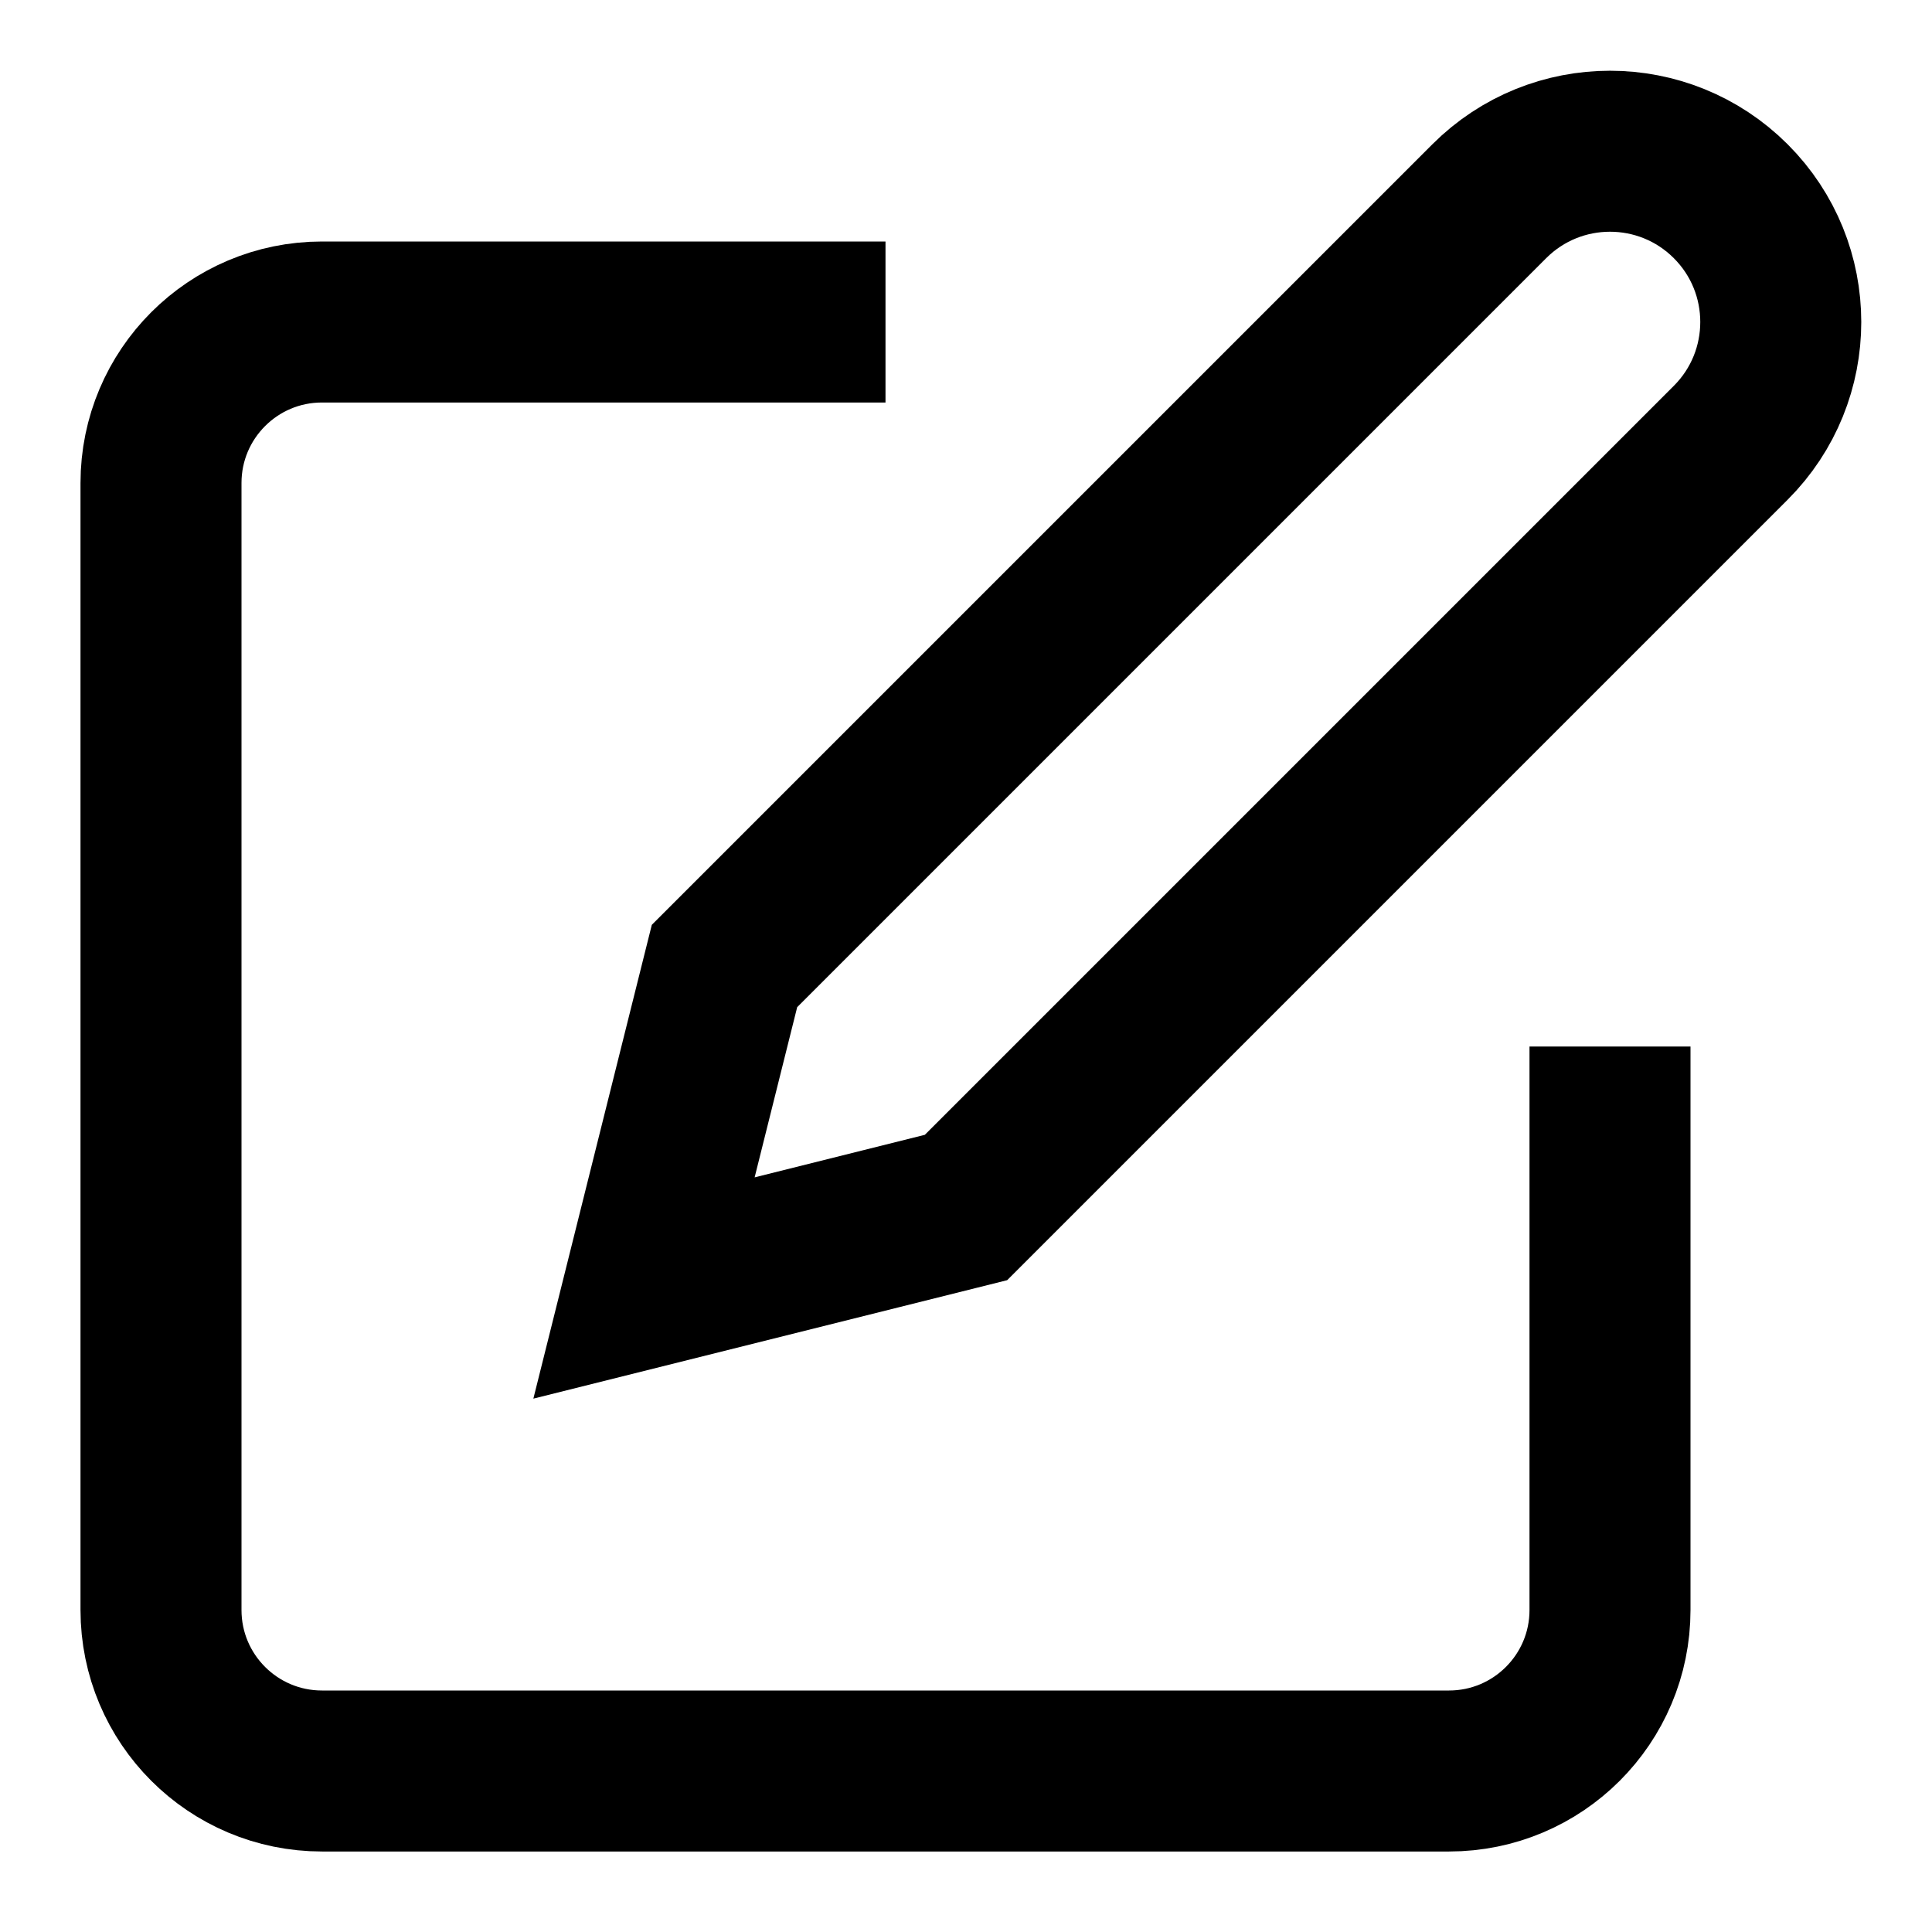
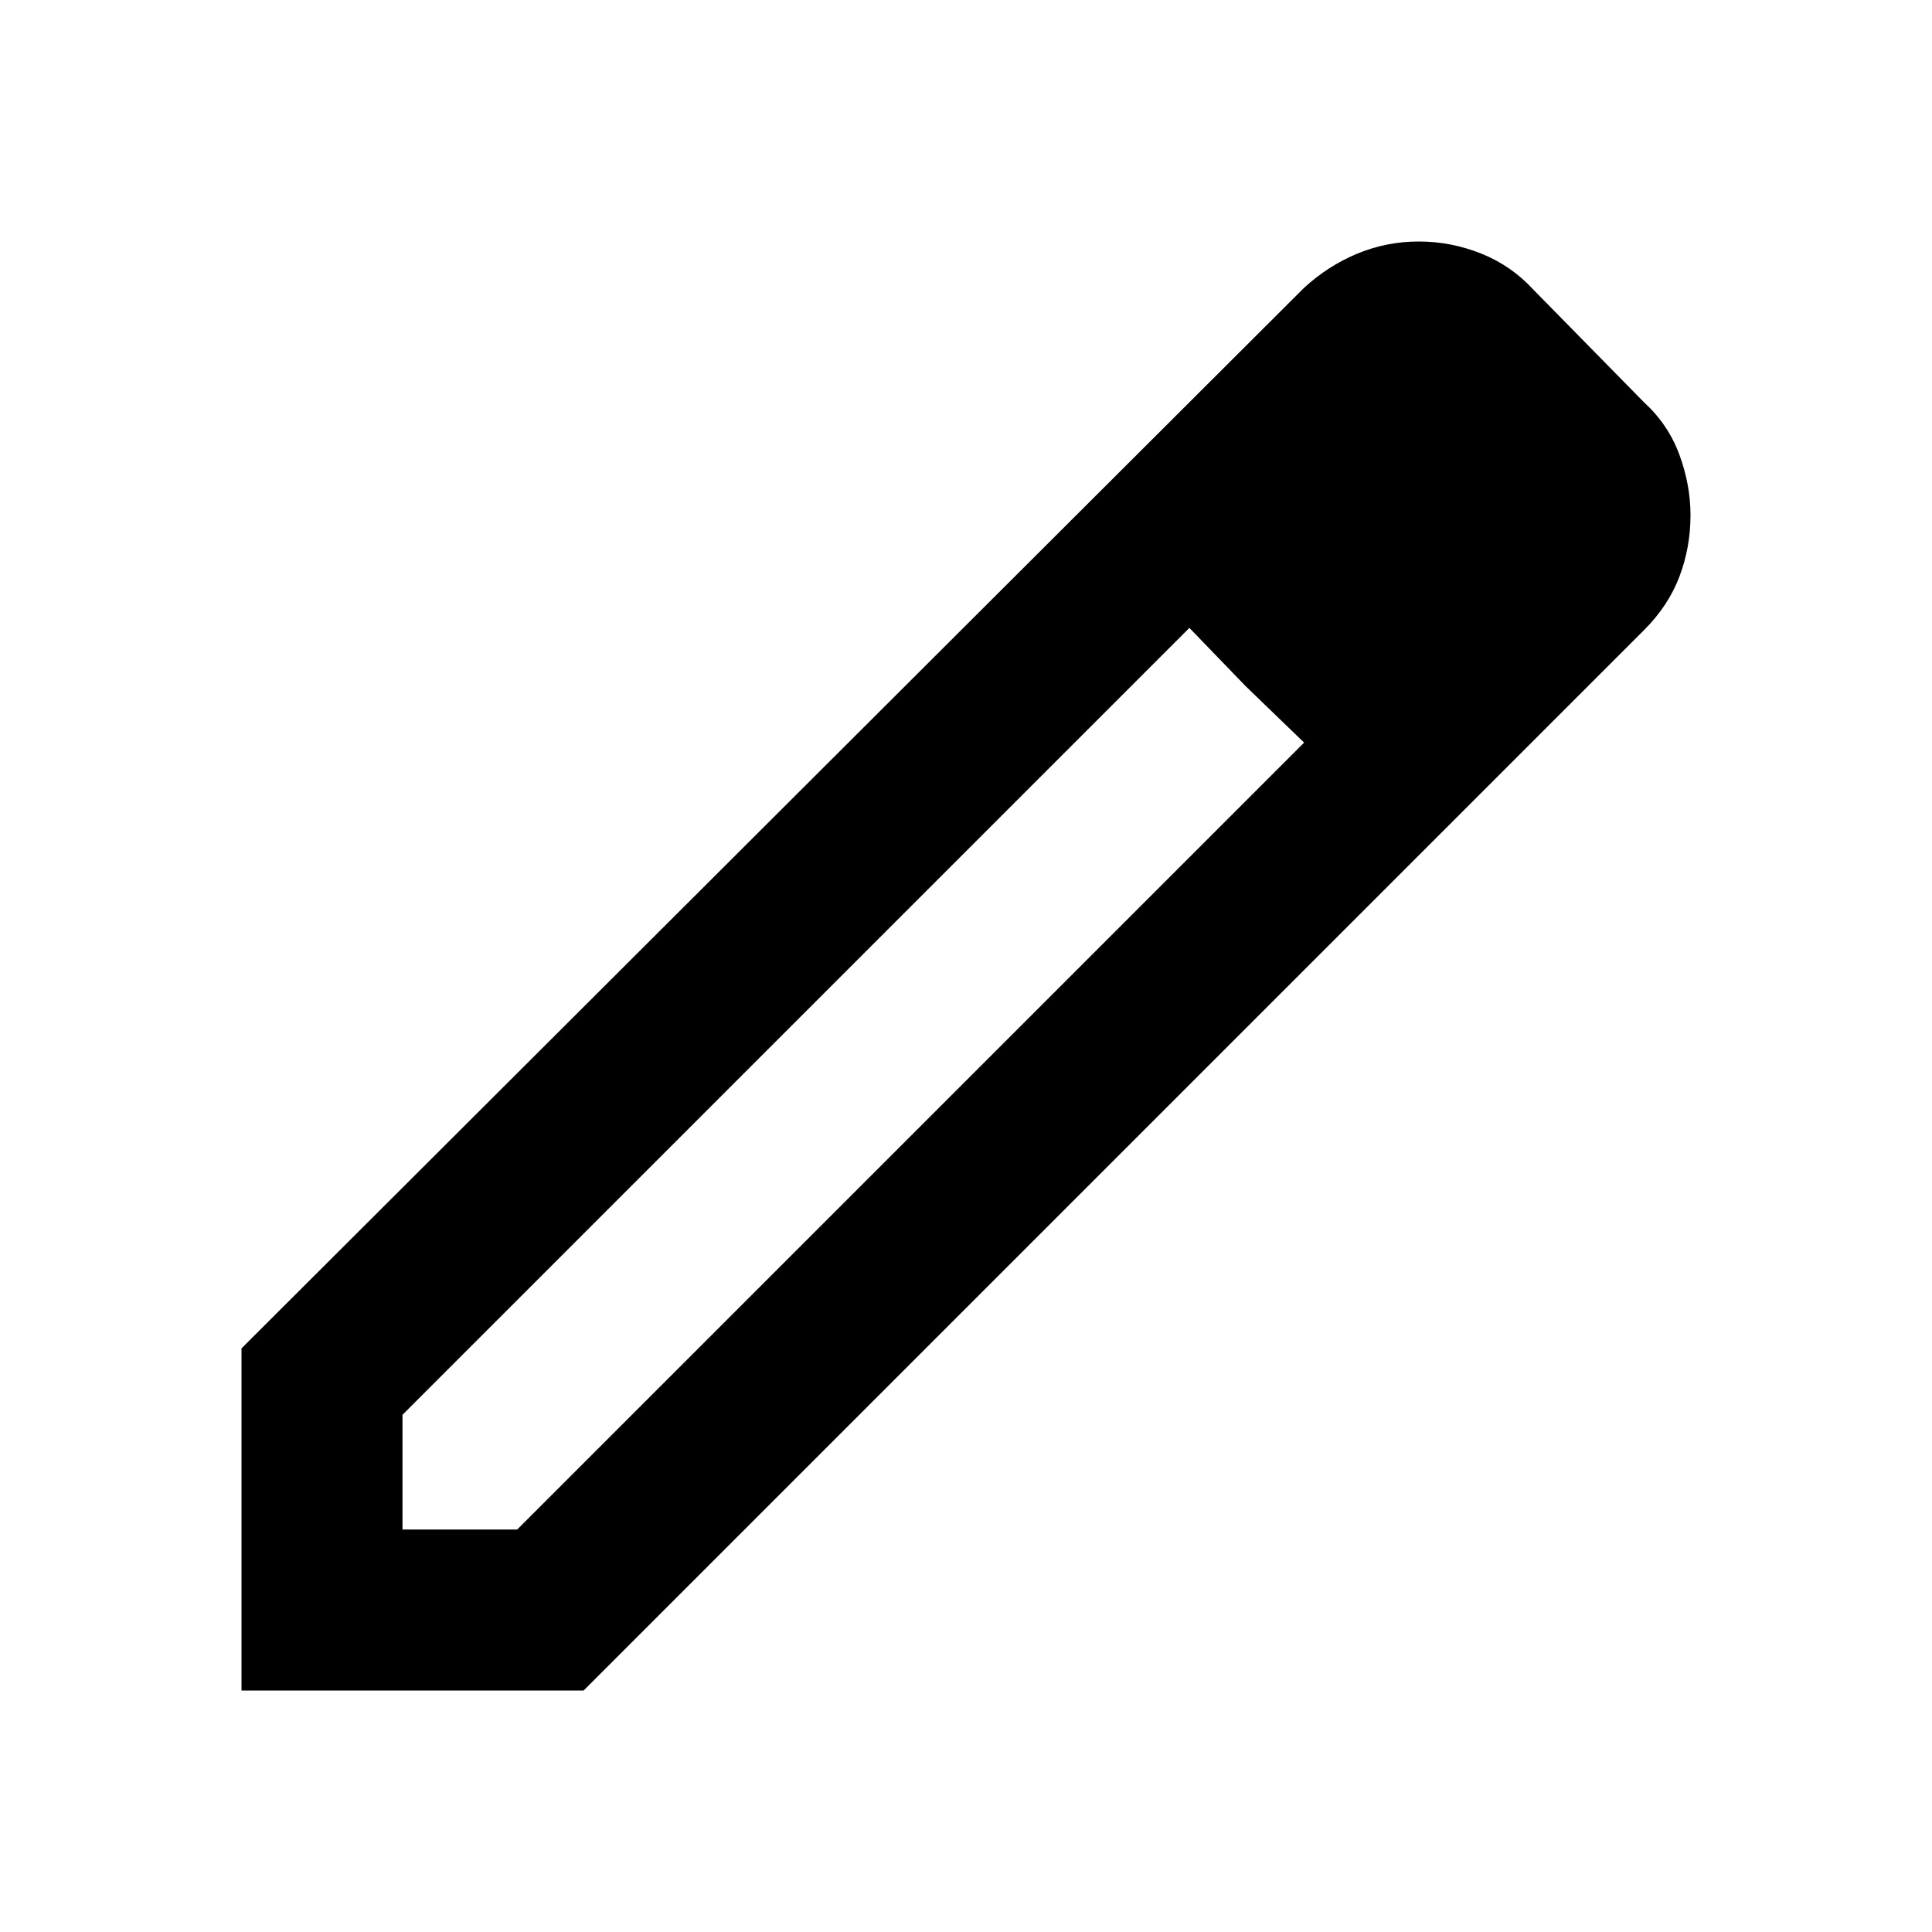
- <svg viewBox="0 0 24 24" fill="none" stroke="currentColor" stroke-width="2">
-   <path d="M11 4H4a2 2 0 0 0-2 2v14a2 2 0 0 0 2 2h14a2 2 0 0 0 2-2v-7" />
-   <path d="M18.5 2.5a2.121 2.121 0 0 1 3 3L12 15l-4 1 1-4 9.5-9.5z" />
+ <svg xmlns="http://www.w3.org/2000/svg" height="24" viewBox="0 -960 960 960" width="24">
+   <path d="M200-200h57l391-391-57-57-391 391v57Zm-80 80v-170l528-527q12-11 26.5-17t30.5-6q16 0 31 6t26 18l55 56q12 11 17.5 26t5.5 30q0 16-5.5 30.5T817-647L290-120H120Zm640-584-56-56 56 56Zm-141 85-28-29 57 57-29-28Z" />
</svg>
